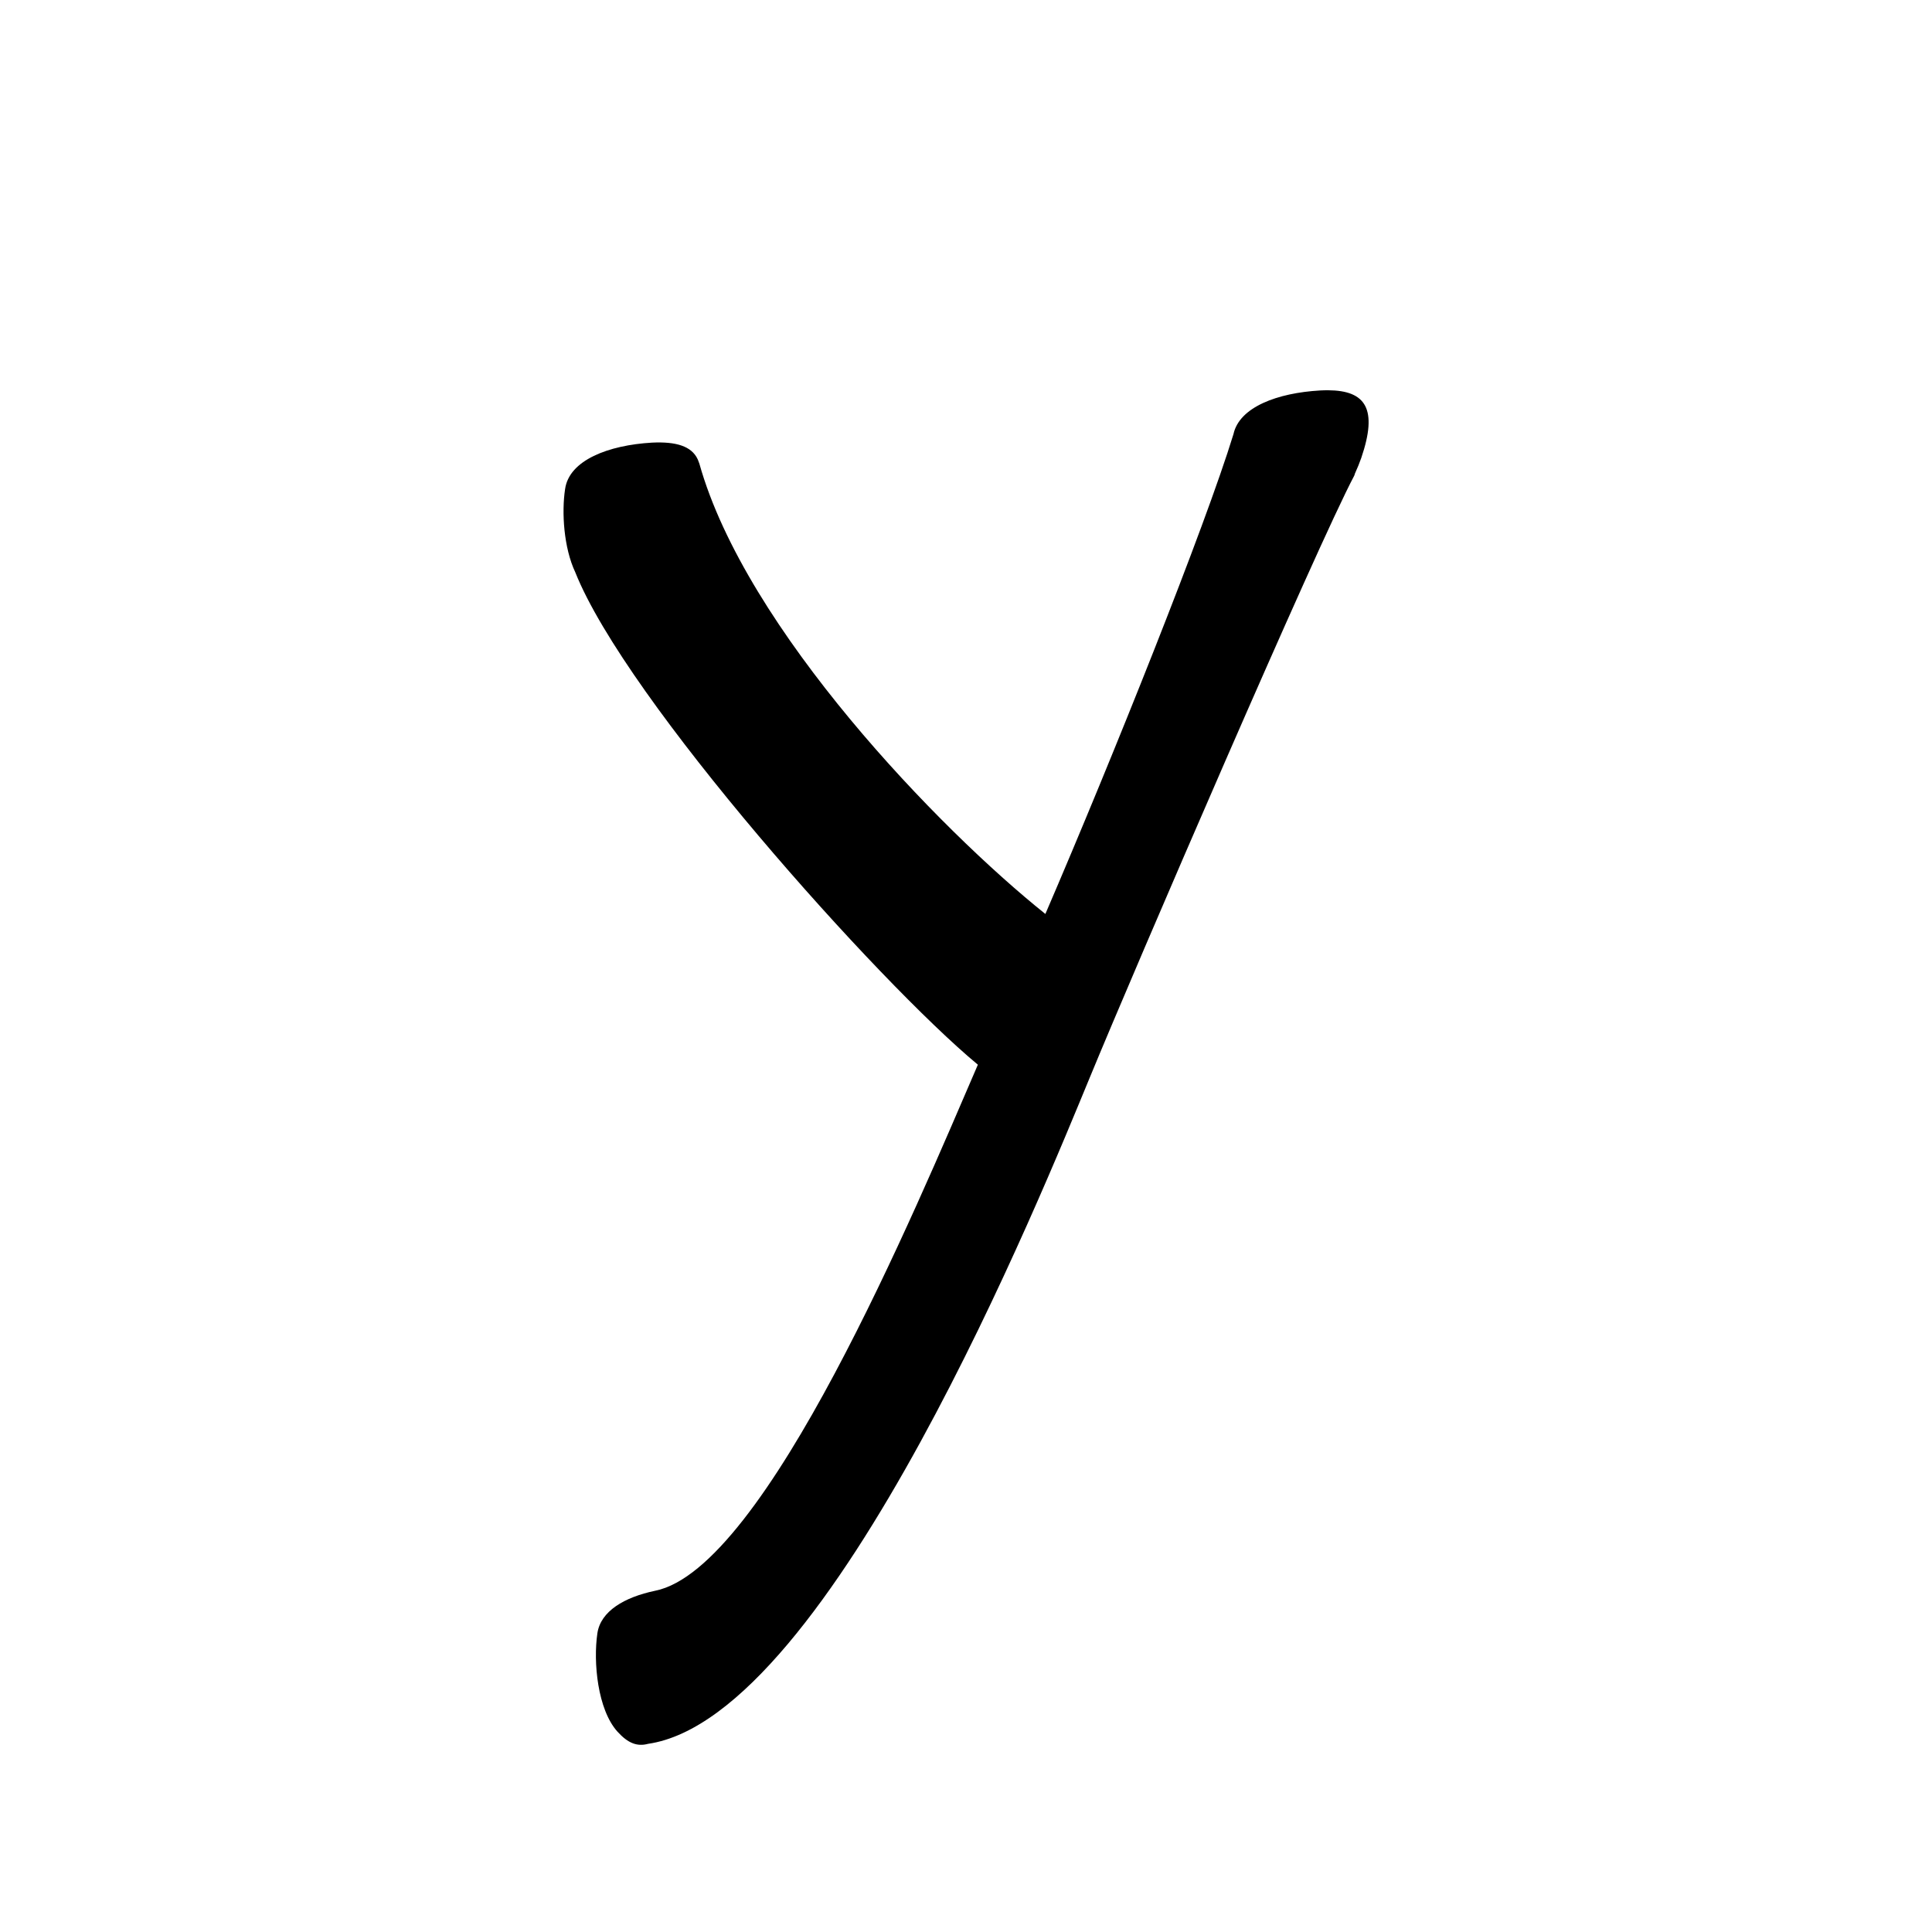
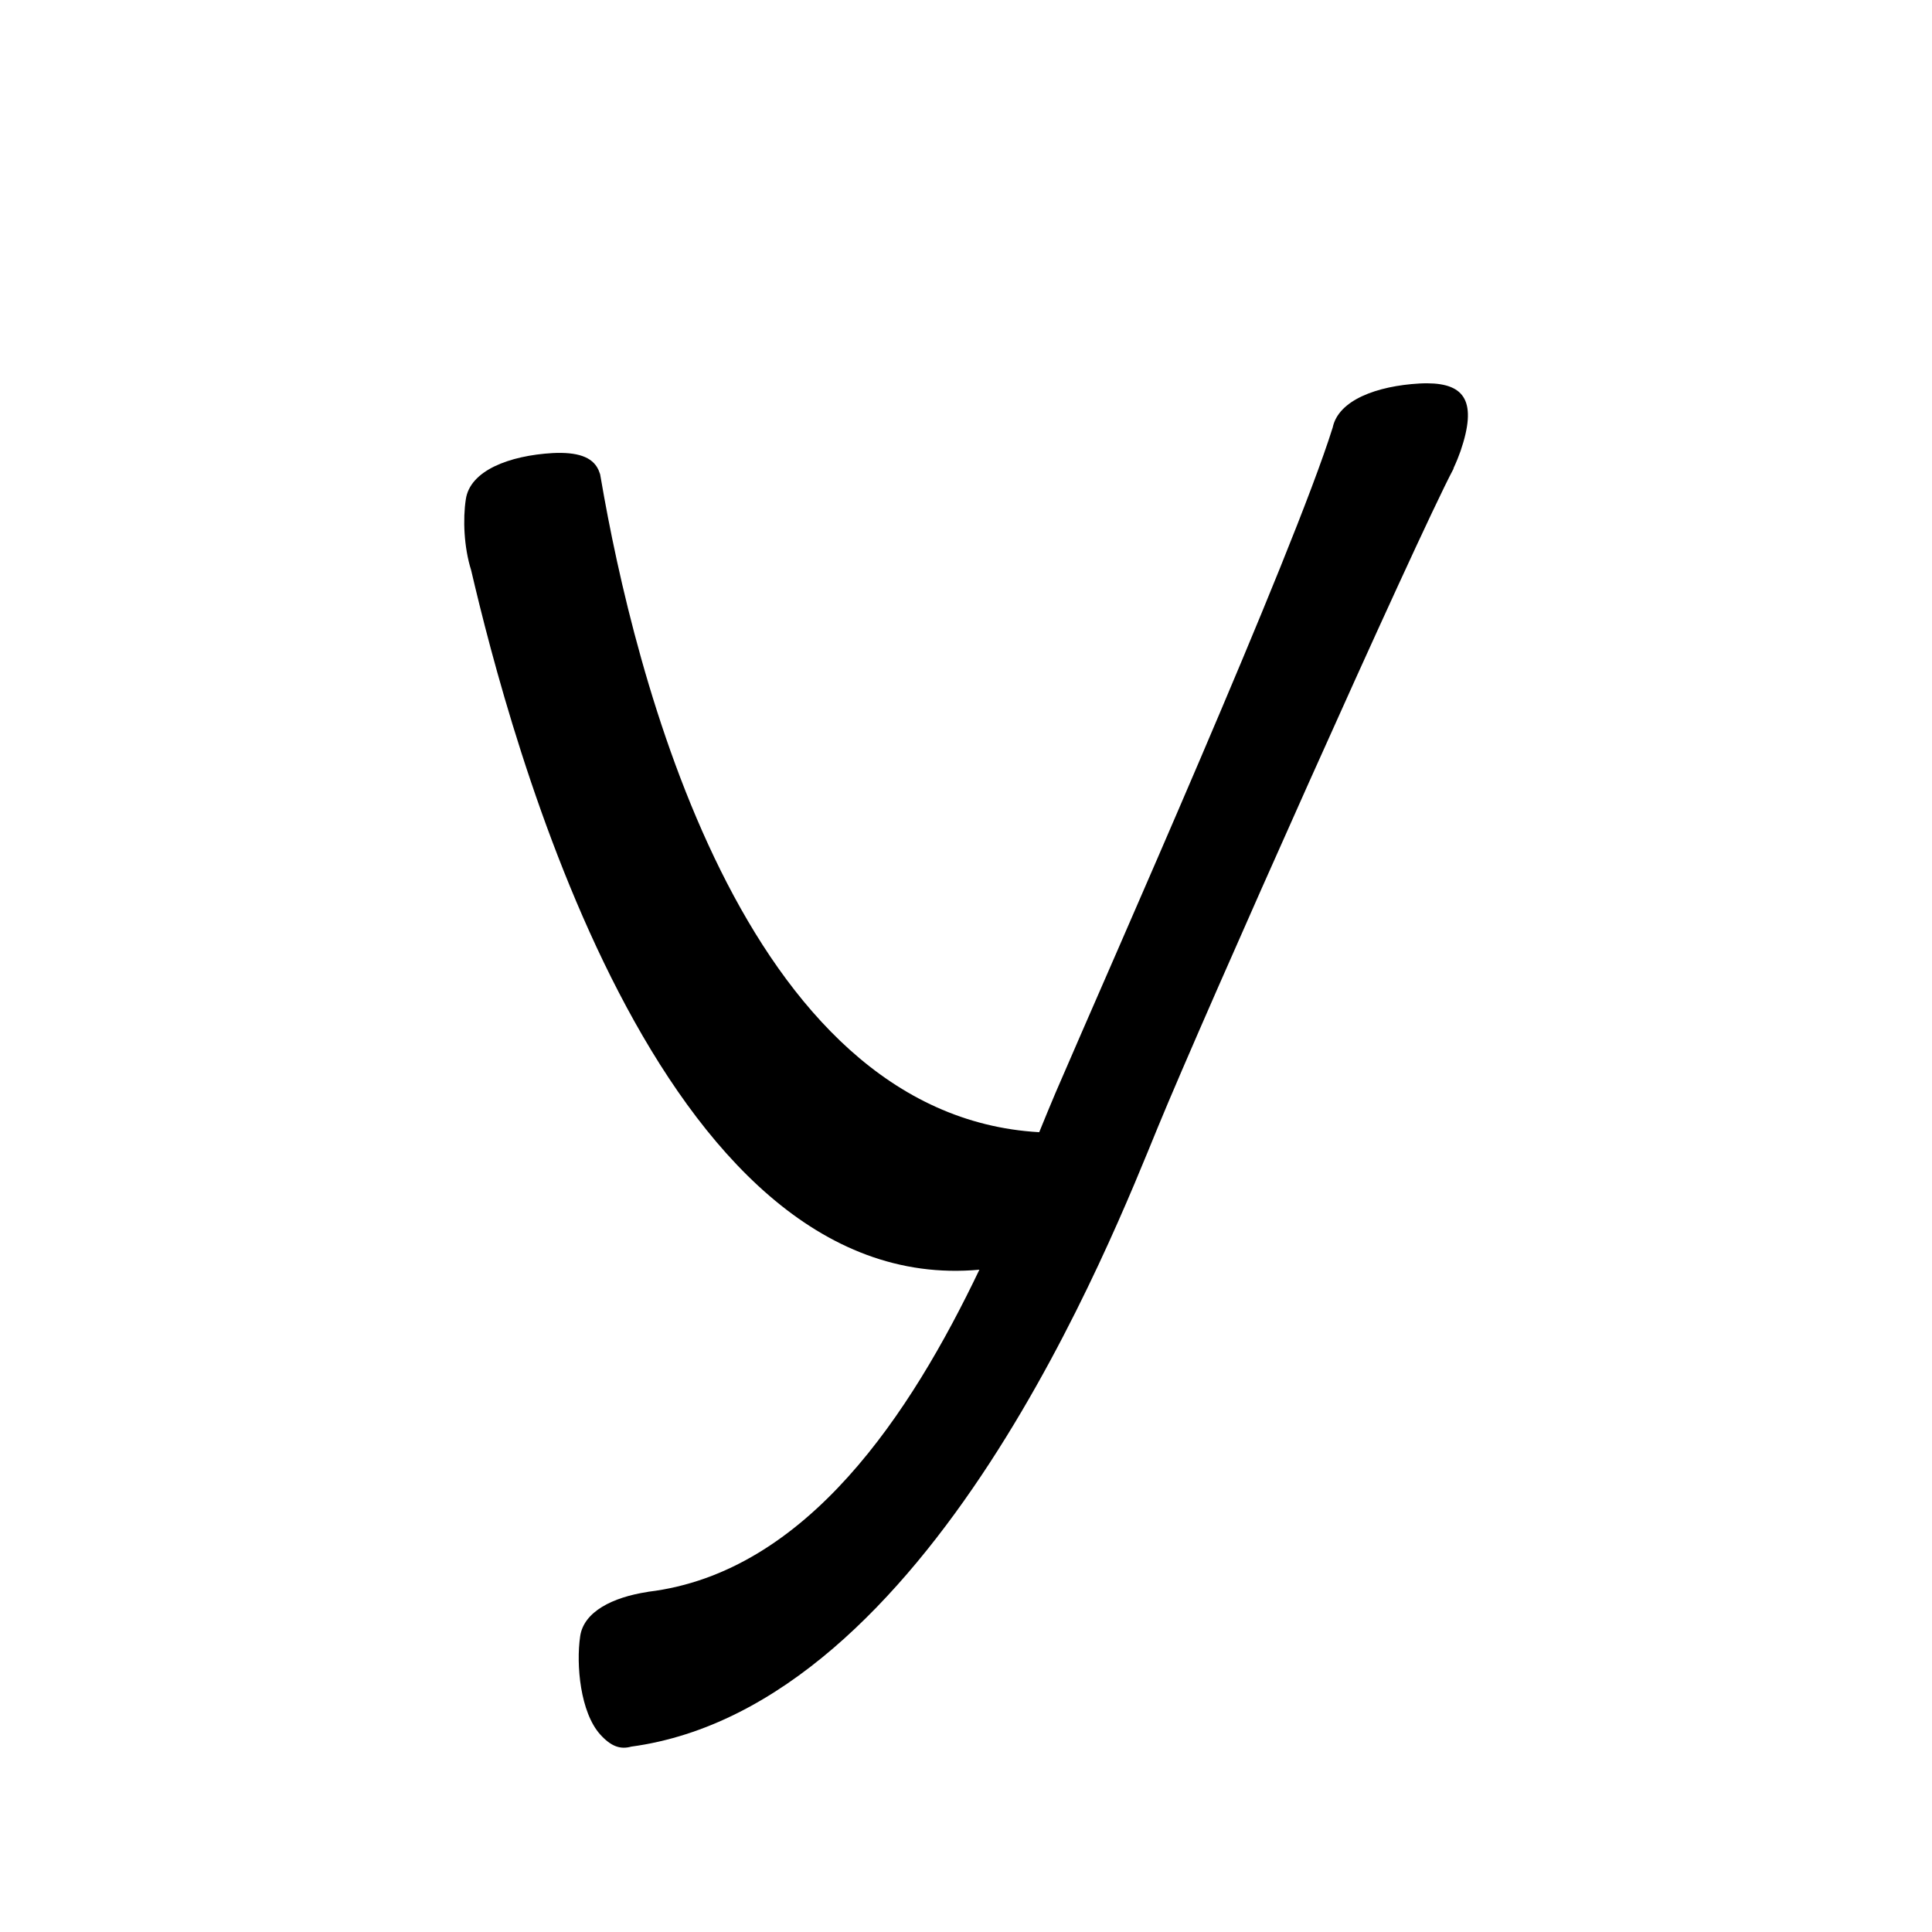
<svg xmlns="http://www.w3.org/2000/svg" xmlns:ns1="http://xml.openoffice.org/svg/export" version="1.2" width="100mm" height="100mm" viewBox="0 0 10000 10000" preserveAspectRatio="xMidYMid" fill-rule="evenodd" stroke-width="28.222" stroke-linejoin="round" xml:space="preserve" id="svg20">
  <defs class="ClipPathGroup" id="defs2">
    <clipPath id="presentation_clip_path_shrink" clipPathUnits="userSpaceOnUse">
      <rect x="10" y="10" width="9980" height="9980" id="rect2" />
    </clipPath>
  </defs>
  <defs class="TextShapeIndex" id="defs3">
    <g ns1:slide="id1" ns1:id-list="id3 id4 id5 id6 id7" id="g2" />
  </defs>
  <defs class="EmbeddedBulletChars" id="defs12">
    <g id="bullet-char-template-57356" transform="scale(0.0004882812,-0.0004882812)">
      <path d="M 580,1141 L 1163,571 580,0 -4,571 580,1141 Z" id="path3" />
    </g>
    <g id="bullet-char-template-57354" transform="scale(0.0004882812,-0.0004882812)">
      <path d="M 8,1128 L 1137,1128 1137,0 8,0 8,1128 Z" id="path4" />
    </g>
    <g id="bullet-char-template-10146" transform="scale(0.0004882812,-0.0004882812)">
      <path d="M 174,0 L 602,739 174,1481 1456,739 174,0 Z M 1358,739 L 309,1346 659,739 1358,739 Z" id="path5" />
    </g>
    <g id="bullet-char-template-10132" transform="scale(0.0004882812,-0.0004882812)">
      <path d="M 2015,739 L 1276,0 717,0 1260,543 174,543 174,936 1260,936 717,1481 1274,1481 2015,739 Z" id="path6" />
    </g>
    <g id="bullet-char-template-10007" transform="scale(0.0004882812,-0.0004882812)">
      <path d="M 0,-2 C -7,14 -16,27 -25,37 L 356,567 C 262,823 215,952 215,954 215,979 228,992 255,992 264,992 276,990 289,987 310,991 331,999 354,1012 L 381,999 492,748 772,1049 836,1024 860,1049 C 881,1039 901,1025 922,1006 886,937 835,863 770,784 769,783 710,716 594,584 L 774,223 C 774,196 753,168 711,139 L 727,119 C 717,90 699,76 672,76 641,76 570,178 457,381 L 164,-76 C 142,-110 111,-127 72,-127 30,-127 9,-110 8,-76 1,-67 -2,-52 -2,-32 -2,-23 -1,-13 0,-2 Z" id="path7" />
    </g>
    <g id="bullet-char-template-10004" transform="scale(0.0004882812,-0.0004882812)">
      <path d="M 285,-33 C 182,-33 111,30 74,156 52,228 41,333 41,471 41,549 55,616 82,672 116,743 169,778 240,778 293,778 328,747 346,684 L 369,508 C 377,444 397,411 428,410 L 1163,1116 C 1174,1127 1196,1133 1229,1133 1271,1133 1292,1118 1292,1087 L 1292,965 C 1292,929 1282,901 1262,881 L 442,47 C 390,-6 338,-33 285,-33 Z" id="path8" />
    </g>
    <g id="bullet-char-template-9679" transform="scale(0.0004882812,-0.0004882812)">
      <path d="M 813,0 C 632,0 489,54 383,161 276,268 223,411 223,592 223,773 276,916 383,1023 489,1130 632,1184 813,1184 992,1184 1136,1130 1245,1023 1353,916 1407,772 1407,592 1407,412 1353,268 1245,161 1136,54 992,0 813,0 Z" id="path9" />
    </g>
    <g id="bullet-char-template-8226" transform="scale(0.0004882812,-0.0004882812)">
      <path d="M 346,457 C 273,457 209,483 155,535 101,586 74,649 74,723 74,796 101,859 155,911 209,963 273,989 346,989 419,989 480,963 531,910 582,859 608,796 608,723 608,648 583,586 532,535 482,483 420,457 346,457 Z" id="path10" />
    </g>
    <g id="bullet-char-template-8211" transform="scale(0.0004882812,-0.0004882812)">
      <path d="M -4,459 L 1135,459 1135,606 -4,606 -4,459 Z" id="path11" />
    </g>
    <g id="bullet-char-template-61548" transform="scale(0.0004882812,-0.0004882812)">
      <path d="M 173,740 C 173,903 231,1043 346,1159 462,1274 601,1332 765,1332 928,1332 1067,1274 1183,1159 1299,1043 1357,903 1357,740 1357,577 1299,437 1183,322 1067,206 928,148 765,148 601,148 462,206 346,322 231,437 173,577 173,740 Z" id="path12" />
    </g>
  </defs>
-   <path id="path13" d="M 6873.999 2019.98 C 6860.933 2019.907 6847.27 2020.264 6833.02 2021.014 C 6612.611 2033.636 6414.888 2106.581 6384.365 2247.201 C 6236.755 2728.932 5759.579 3920.231 5410.833 4730.667 C 4862.747 4292.694 3859.985 3256.245 3619.986 2400.008 C 3619.521 2398.313 3618.741 2397.038 3618.229 2395.409 C 3616.489 2389.718 3614.428 2384.37 3612.131 2379.183 C 3611.767 2378.43 3611.423 2377.643 3611.046 2376.909 C 3579.612 2309.361 3499.862 2284.998 3374.988 2291.023 C 3148.988 2304.023 2945.989 2382.008 2924.989 2531.008 C 2906.397 2651.456 2917.903 2835.273 2977.389 2961.525 C 3240.607 3623.328 4544.598 5082.502 5061.448 5510.826 C 4739.372 6257.537 3963.642 8119.652 3390.852 8233.761 C 3232.324 8266.984 3108.881 8338.963 3092.008 8454.006 C 3070.008 8603.006 3092.981 8849.019 3195.981 8963.019 C 3251.058 9023.834 3298.621 9041.006 3354.421 9026.064 C 4301.254 8888.136 5405.206 6146.117 5640.017 5578.988 C 5875.017 5007.988 6816.978 2825.002 7008.978 2463.002 C 7010.841 2459.389 7012.015 2455.669 7012.802 2451.892 C 7026.387 2422.135 7037.543 2394.15 7045.978 2369.985 C 7132.228 2116.86 7069.988 2021.079 6873.999 2019.98 z " />
+   <path id="path13" d="M 7387.973 1983.962 C 7374.907 1983.888 7361.243 1984.245 7346.993 1984.995 C 7125.888 1997.658 6927.637 2071.084 6898.08 2212.578 C 6691.298 2873.778 5750.464 4988.573 5464.007 5655.004 C 5439.068 5713.024 5408.596 5787.991 5379 5860.211 C 3837.719 5772.806 3278.933 3462.295 3110.353 2477.937 C 3109.533 2471.783 3108.473 2465.846 3107.149 2460.16 C 3106.828 2458.266 3106.33 2455.894 3106.012 2454.01 C 3105.548 2452.315 3104.767 2451.04 3104.255 2449.411 C 3102.562 2443.874 3100.533 2438.659 3098.312 2433.598 C 3097.873 2432.68 3097.479 2431.698 3097.02 2430.808 C 3065.557 2363.331 2985.83 2339.003 2861.014 2345.025 C 2635.014 2358.025 2432.016 2436.01 2411.016 2585.01 C 2395.391 2686.232 2401.066 2832.128 2438.559 2951.086 C 2636.285 3798.287 3401.83 6724.557 5069.303 6571.95 C 4716.569 7310.131 4178.923 8139.354 3354.989 8238.98 C 3353.745 8239.173 3352.604 8239.635 3351.372 8239.859 C 3169.6 8267.782 3021.613 8342.225 3003.021 8468.992 C 2981.021 8617.992 3003.994 8864.005 3106.994 8978.005 C 3162.692 9039.505 3210.727 9056.326 3267.346 9040.482 C 4813.971 8831.086 5758.373 6404.638 5991.986 5837.008 C 6225.986 5266.008 7331.003 2788.984 7523.003 2426.984 C 7523.723 2425.588 7523.222 2424.012 7523.778 2422.591 C 7538.807 2390.283 7550.93 2360.013 7560.004 2334.018 C 7646.254 2080.893 7583.962 1985.06 7387.973 1983.962 z " />
</svg>
